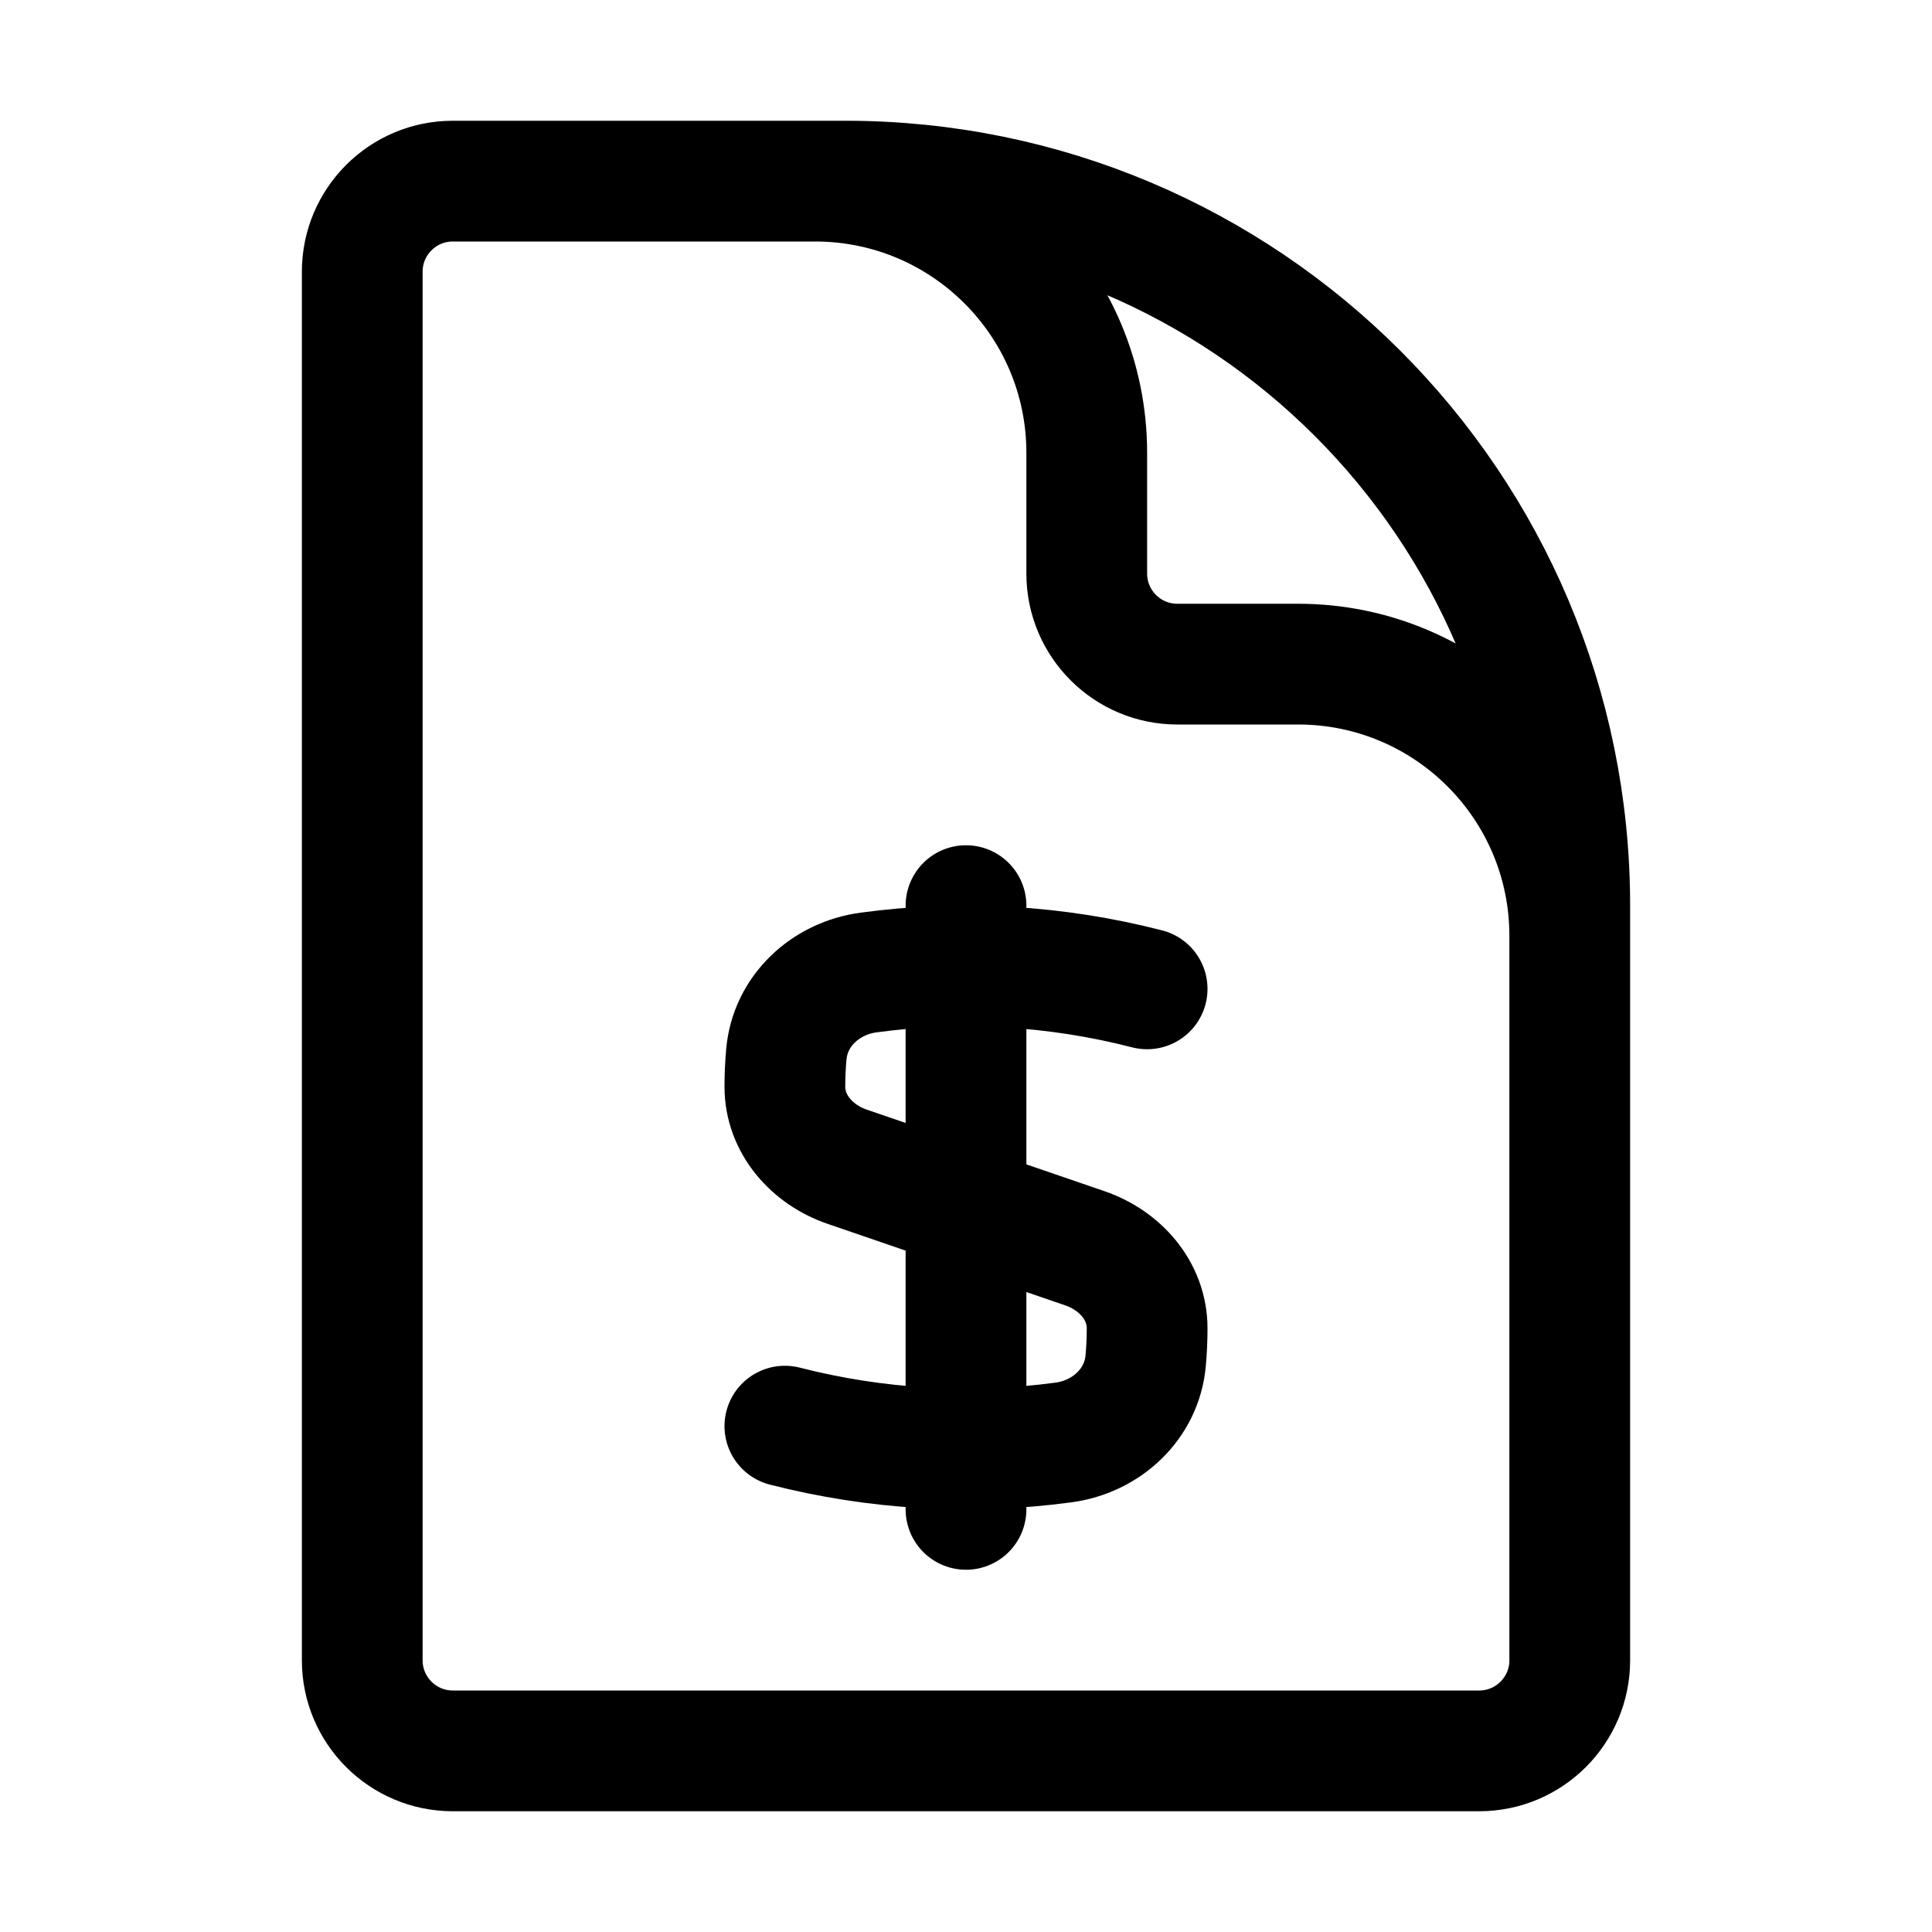
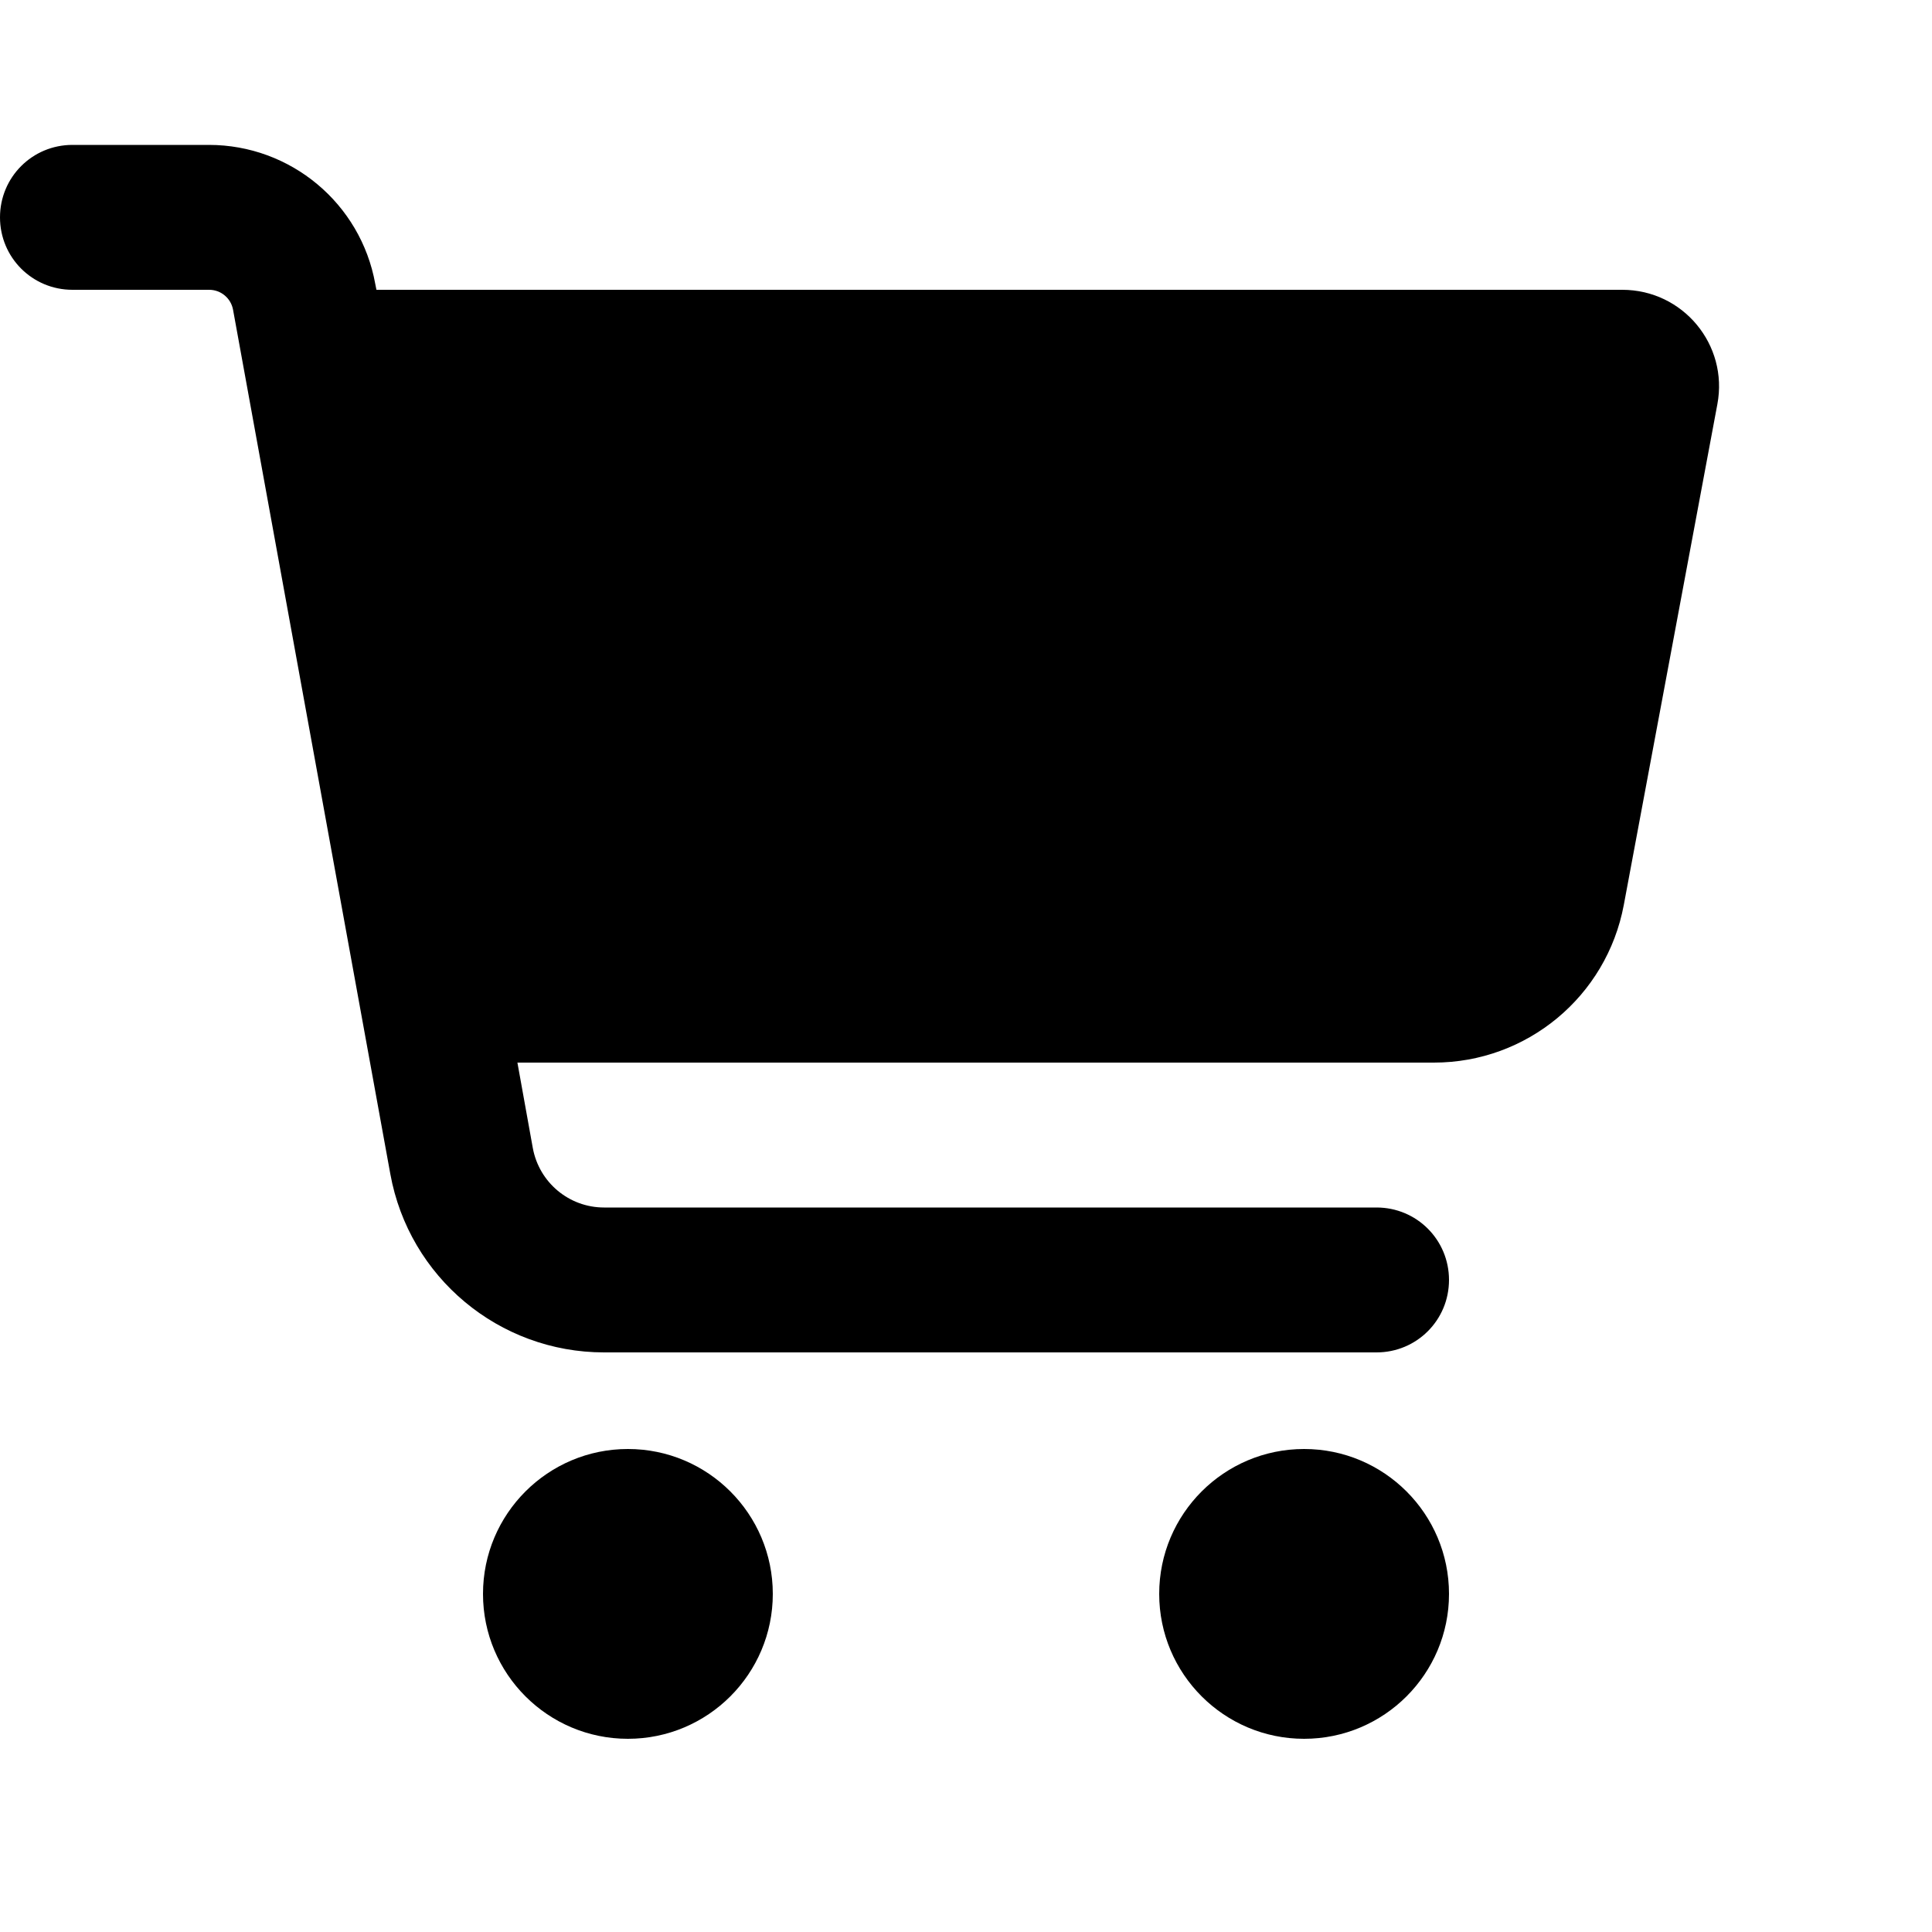
- <svg xmlns="http://www.w3.org/2000/svg" fill="none" viewBox="0 0 24 24" stroke-width="1.5" stroke="currentColor" class="size-6">
-   <path stroke-linecap="round" stroke-linejoin="round" d="M19.5 14.25v-2.625a3.375 3.375 0 0 0-3.375-3.375h-1.5A1.125 1.125 0 0 1 13.5 7.125v-1.5a3.375 3.375 0 0 0-3.375-3.375H8.25m3.75 9v7.5m2.25-6.466a9.016 9.016 0 0 0-3.461-.203c-.536.072-.974.478-1.021 1.017a4.559 4.559 0 0 0-.018.402c0 .464.336.844.775.994l2.95 1.012c.44.15.775.53.775.994 0 .136-.006.27-.018.402-.047.539-.485.945-1.021 1.017a9.077 9.077 0 0 1-3.461-.203M10.5 2.25H5.625c-.621 0-1.125.504-1.125 1.125v17.25c0 .621.504 1.125 1.125 1.125h12.75c.621 0 1.125-.504 1.125-1.125V11.25a9 9 0 0 0-9-9Z" />
+ <svg xmlns="http://www.w3.org/2000/svg" viewBox="0 0 640 640">
+   <path d="M24 48C10.7 48 0 58.7 0 72C0 85.3 10.7 96 24 96L69.3 96C73.2 96 76.5 98.8 77.2 102.6L129.3 388.9C135.5 423.1 165.3 448 200.1 448L456 448C469.3 448 480 437.3 480 424C480 410.7 469.3 400 456 400L200.1 400C188.5 400 178.6 391.7 176.5 380.3L171.4 352L475 352C505.8 352 532.2 330.1 537.9 299.8L568.9 133.9C572.6 114.2 557.5 96 537.4 96L124.7 96L124.3 94C119.5 67.4 96.3 48 69.2 48L24 48zM208 576C234.5 576 256 554.5 256 528C256 501.5 234.5 480 208 480C181.5 480 160 501.5 160 528C160 554.5 181.5 576 208 576zM432 576C458.5 576 480 554.5 480 528C480 501.5 458.5 480 432 480C405.5 480 384 501.5 384 528C384 554.5 405.5 576 432 576z" />
</svg>
